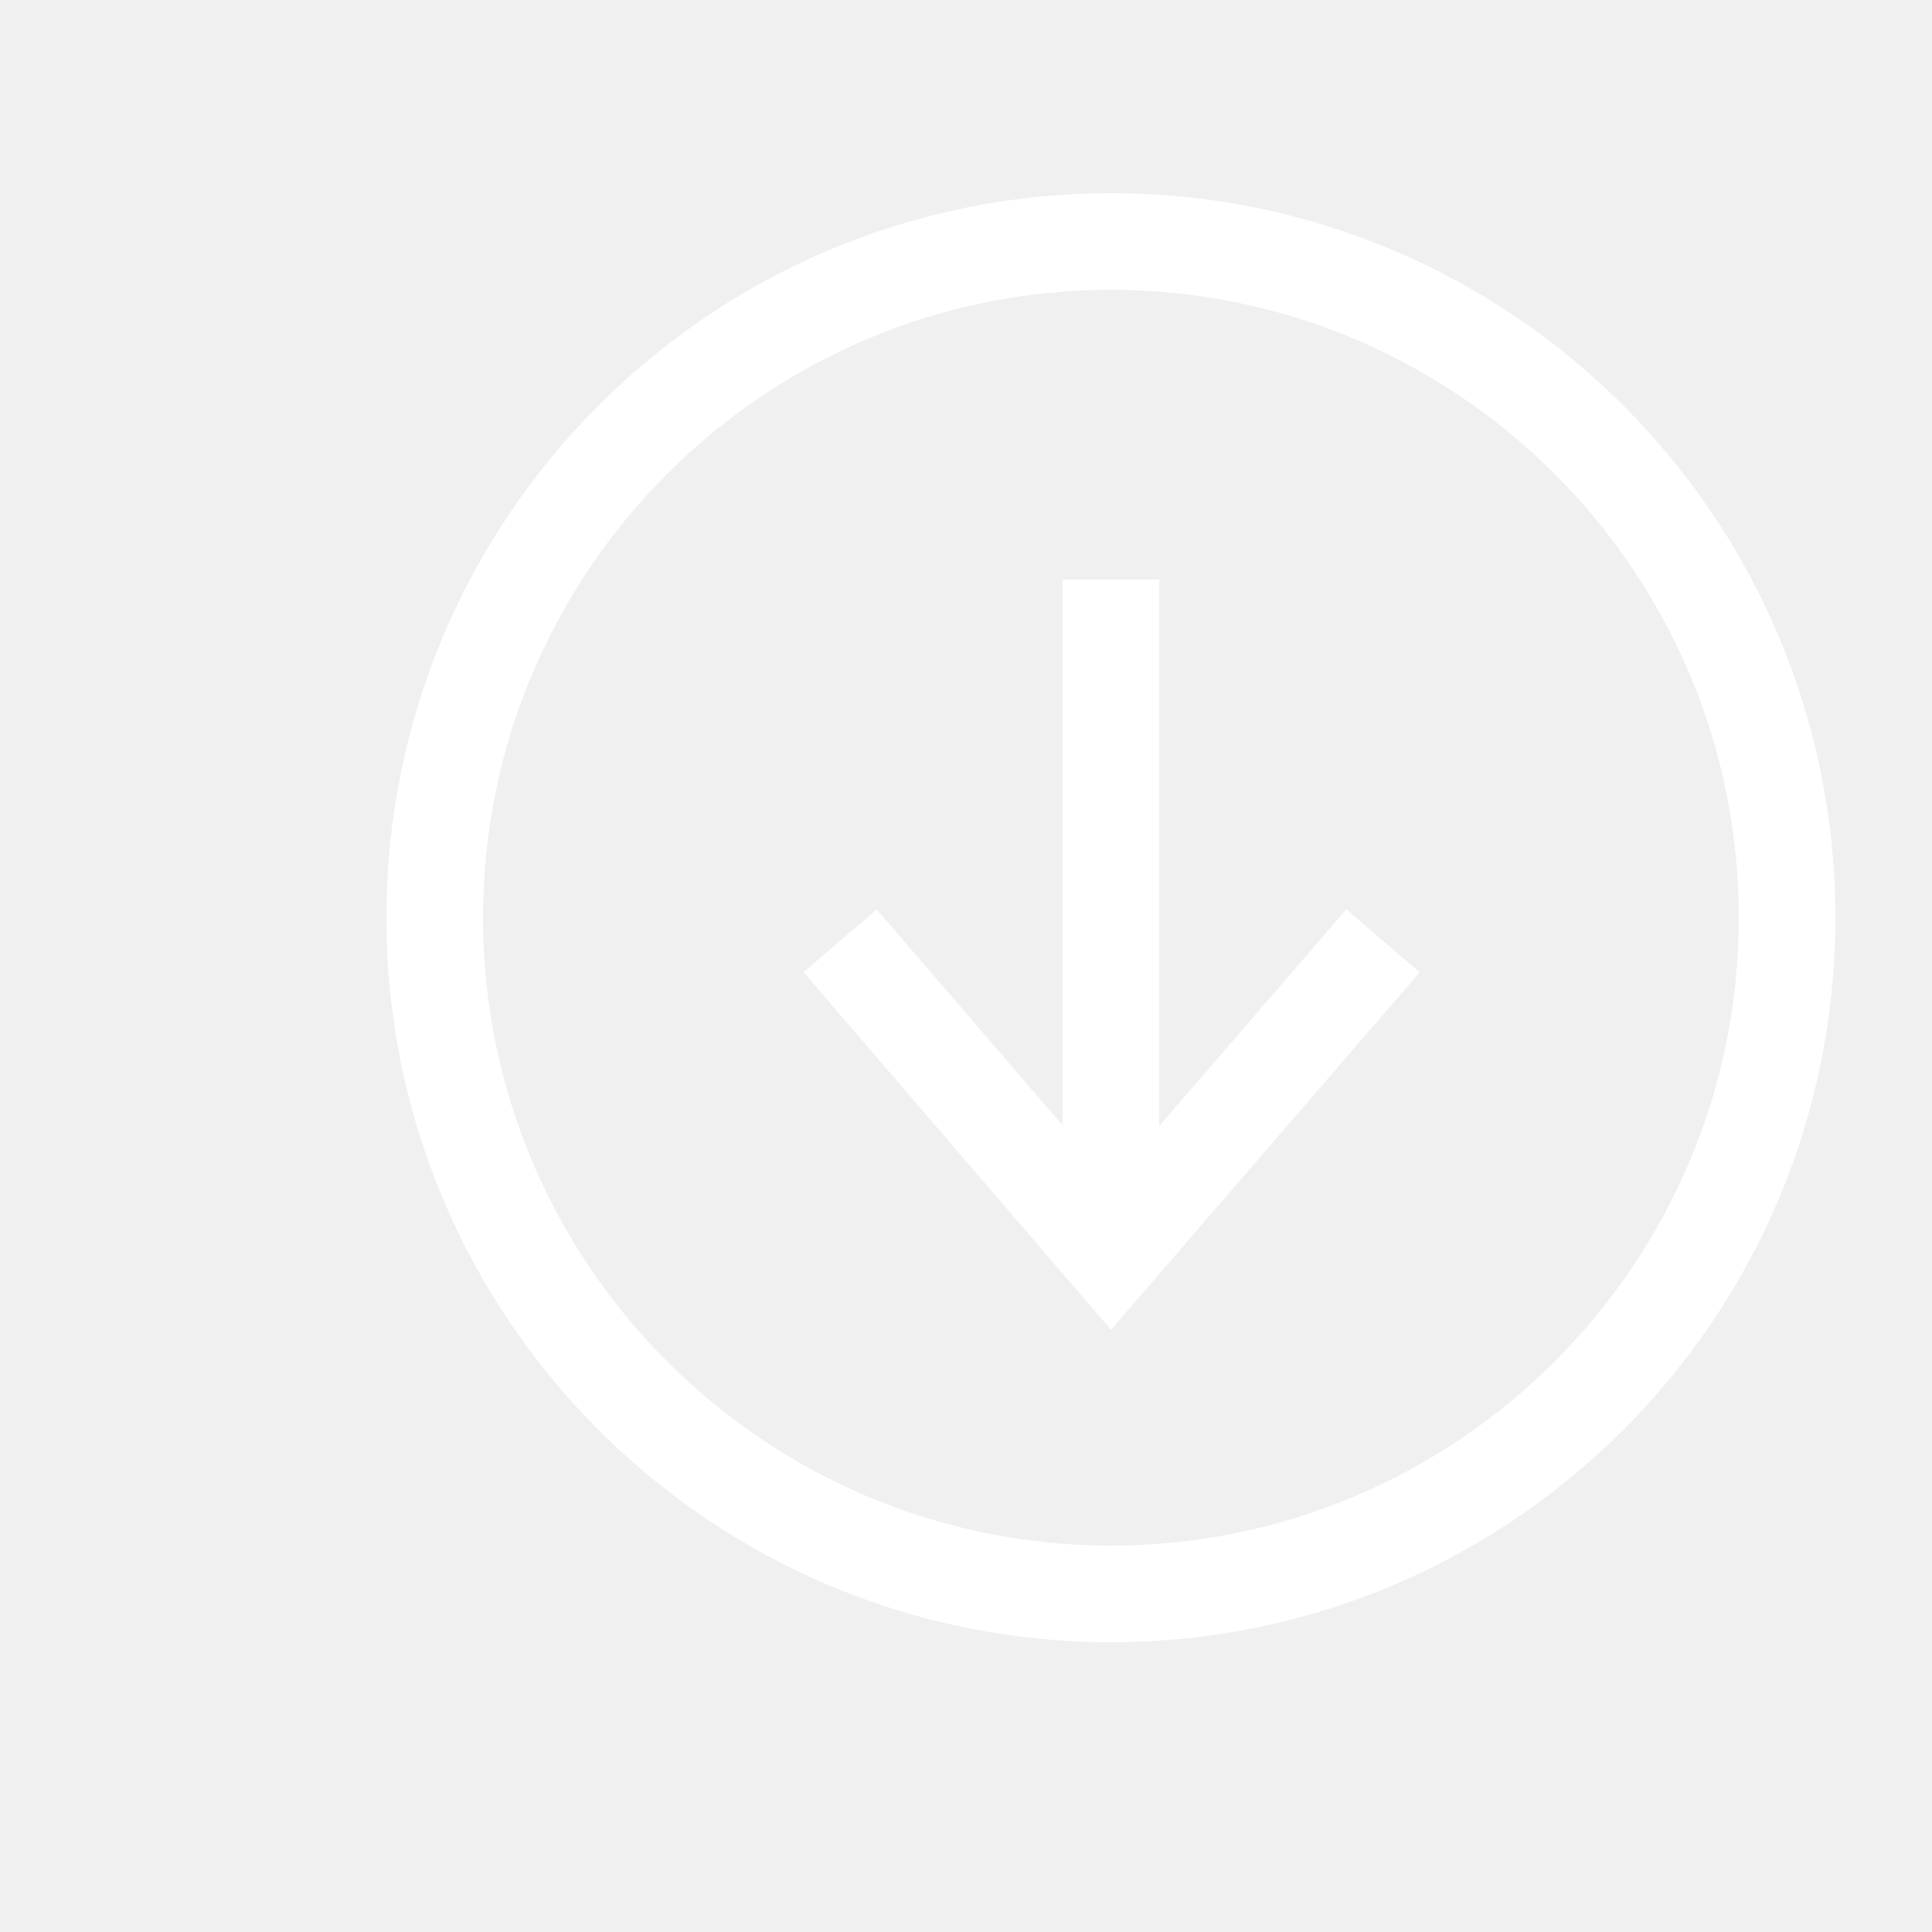
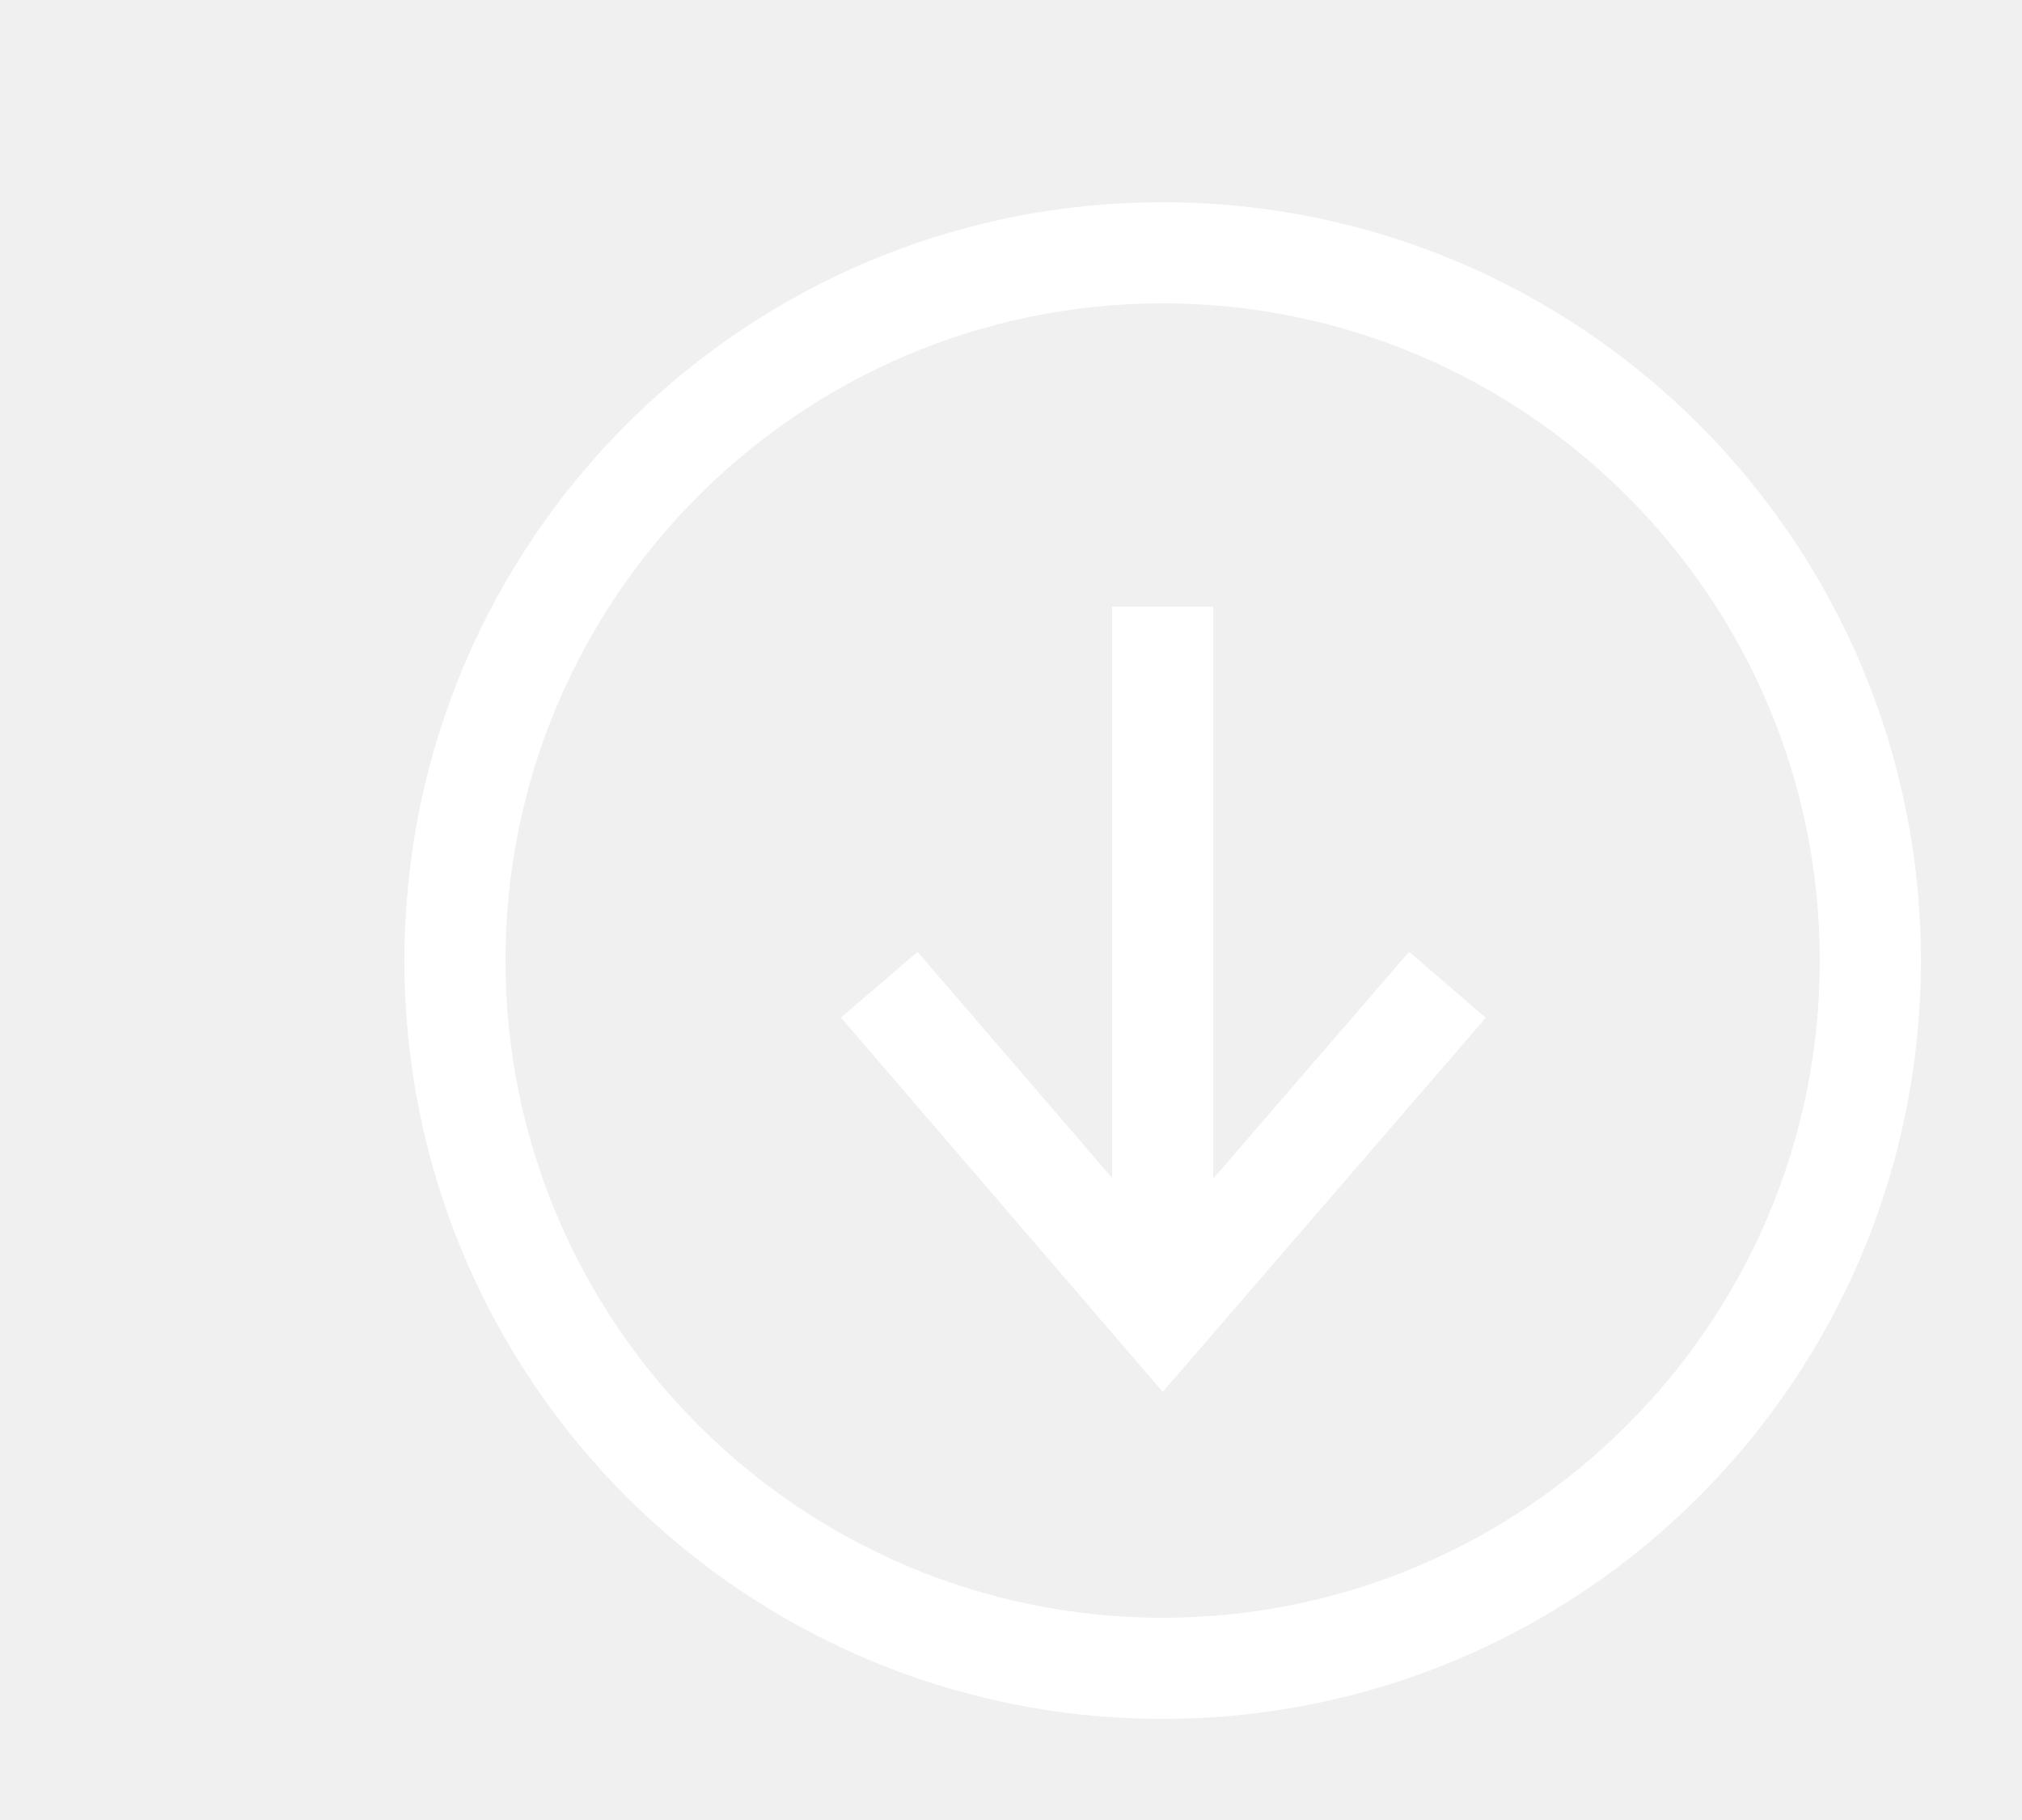
- <svg xmlns="http://www.w3.org/2000/svg" viewBox="0 0 20 20">
-   <path d="M12 11.657V6h-1v5.65L9.076 9.414l-.758.65 3.183 3.702 3.195-3.7-.758-.653L12 11.657zM11.5 2C7.358 2 4 5.358 4 9.5c0 4.142 3.358 7.5 7.5 7.5 4.142 0 7.5-3.358 7.5-7.5C19 5.358 15.642 2 11.5 2zm0 14C7.916 16 5 13.084 5 9.5S7.916 3 11.5 3 18 5.916 18 9.5 15.084 16 11.5 16z" fill="#ffffff" fill-rule="evenodd" />
+ <svg xmlns="http://www.w3.org/2000/svg" viewBox="0 0 20 18">
+   <path d="M12 11.657V6h-1v5.65L9.076 9.414l-.758.65 3.183 3.702 3.195-3.7-.758-.653L12 11.657zM11.5 2C7.358 2 4 5.358 4 9.5c0 4.142 3.358 7.5 7.5 7.5 4.142 0 7.5-3.358 7.5-7.5C19 5.358 15.642 2 11.5 2zm0 14C7.916 16 5 13.084 5 9.5S7.916 3 11.5 3 18 5.916 18 9.5 15.084 16 11.5 16z" fill="#ffffff" fill-rule="" />
</svg>
